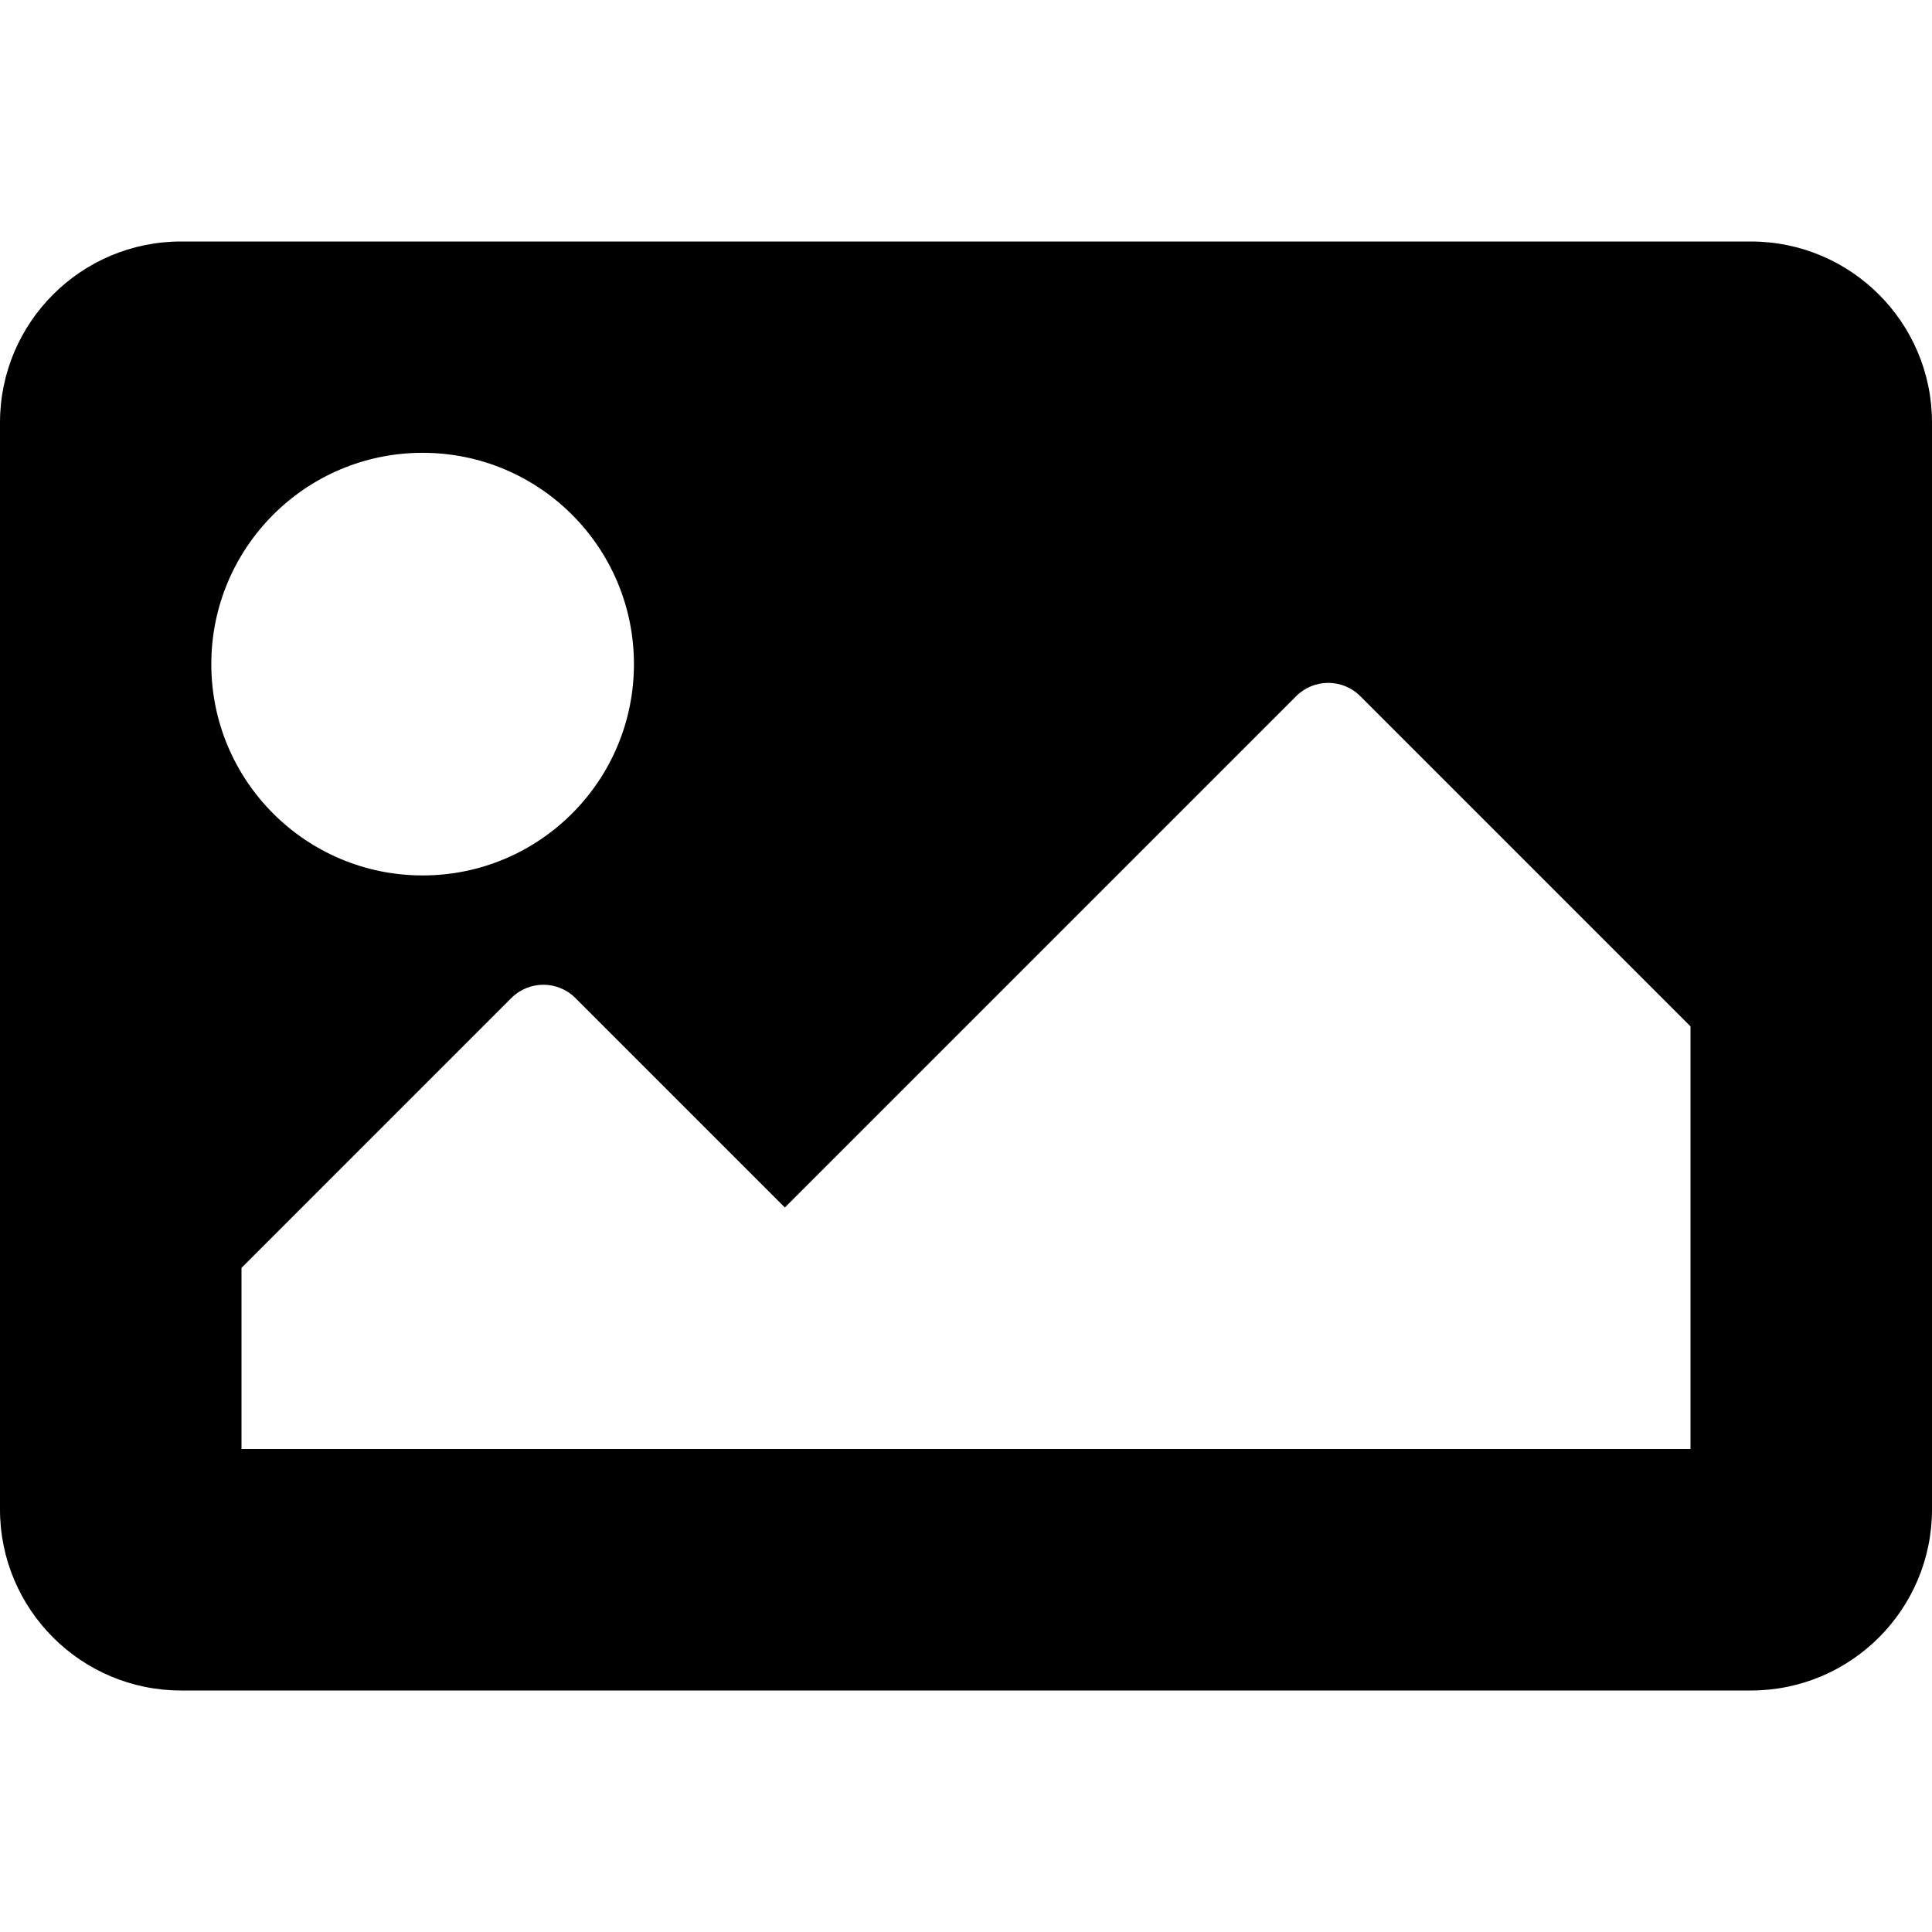
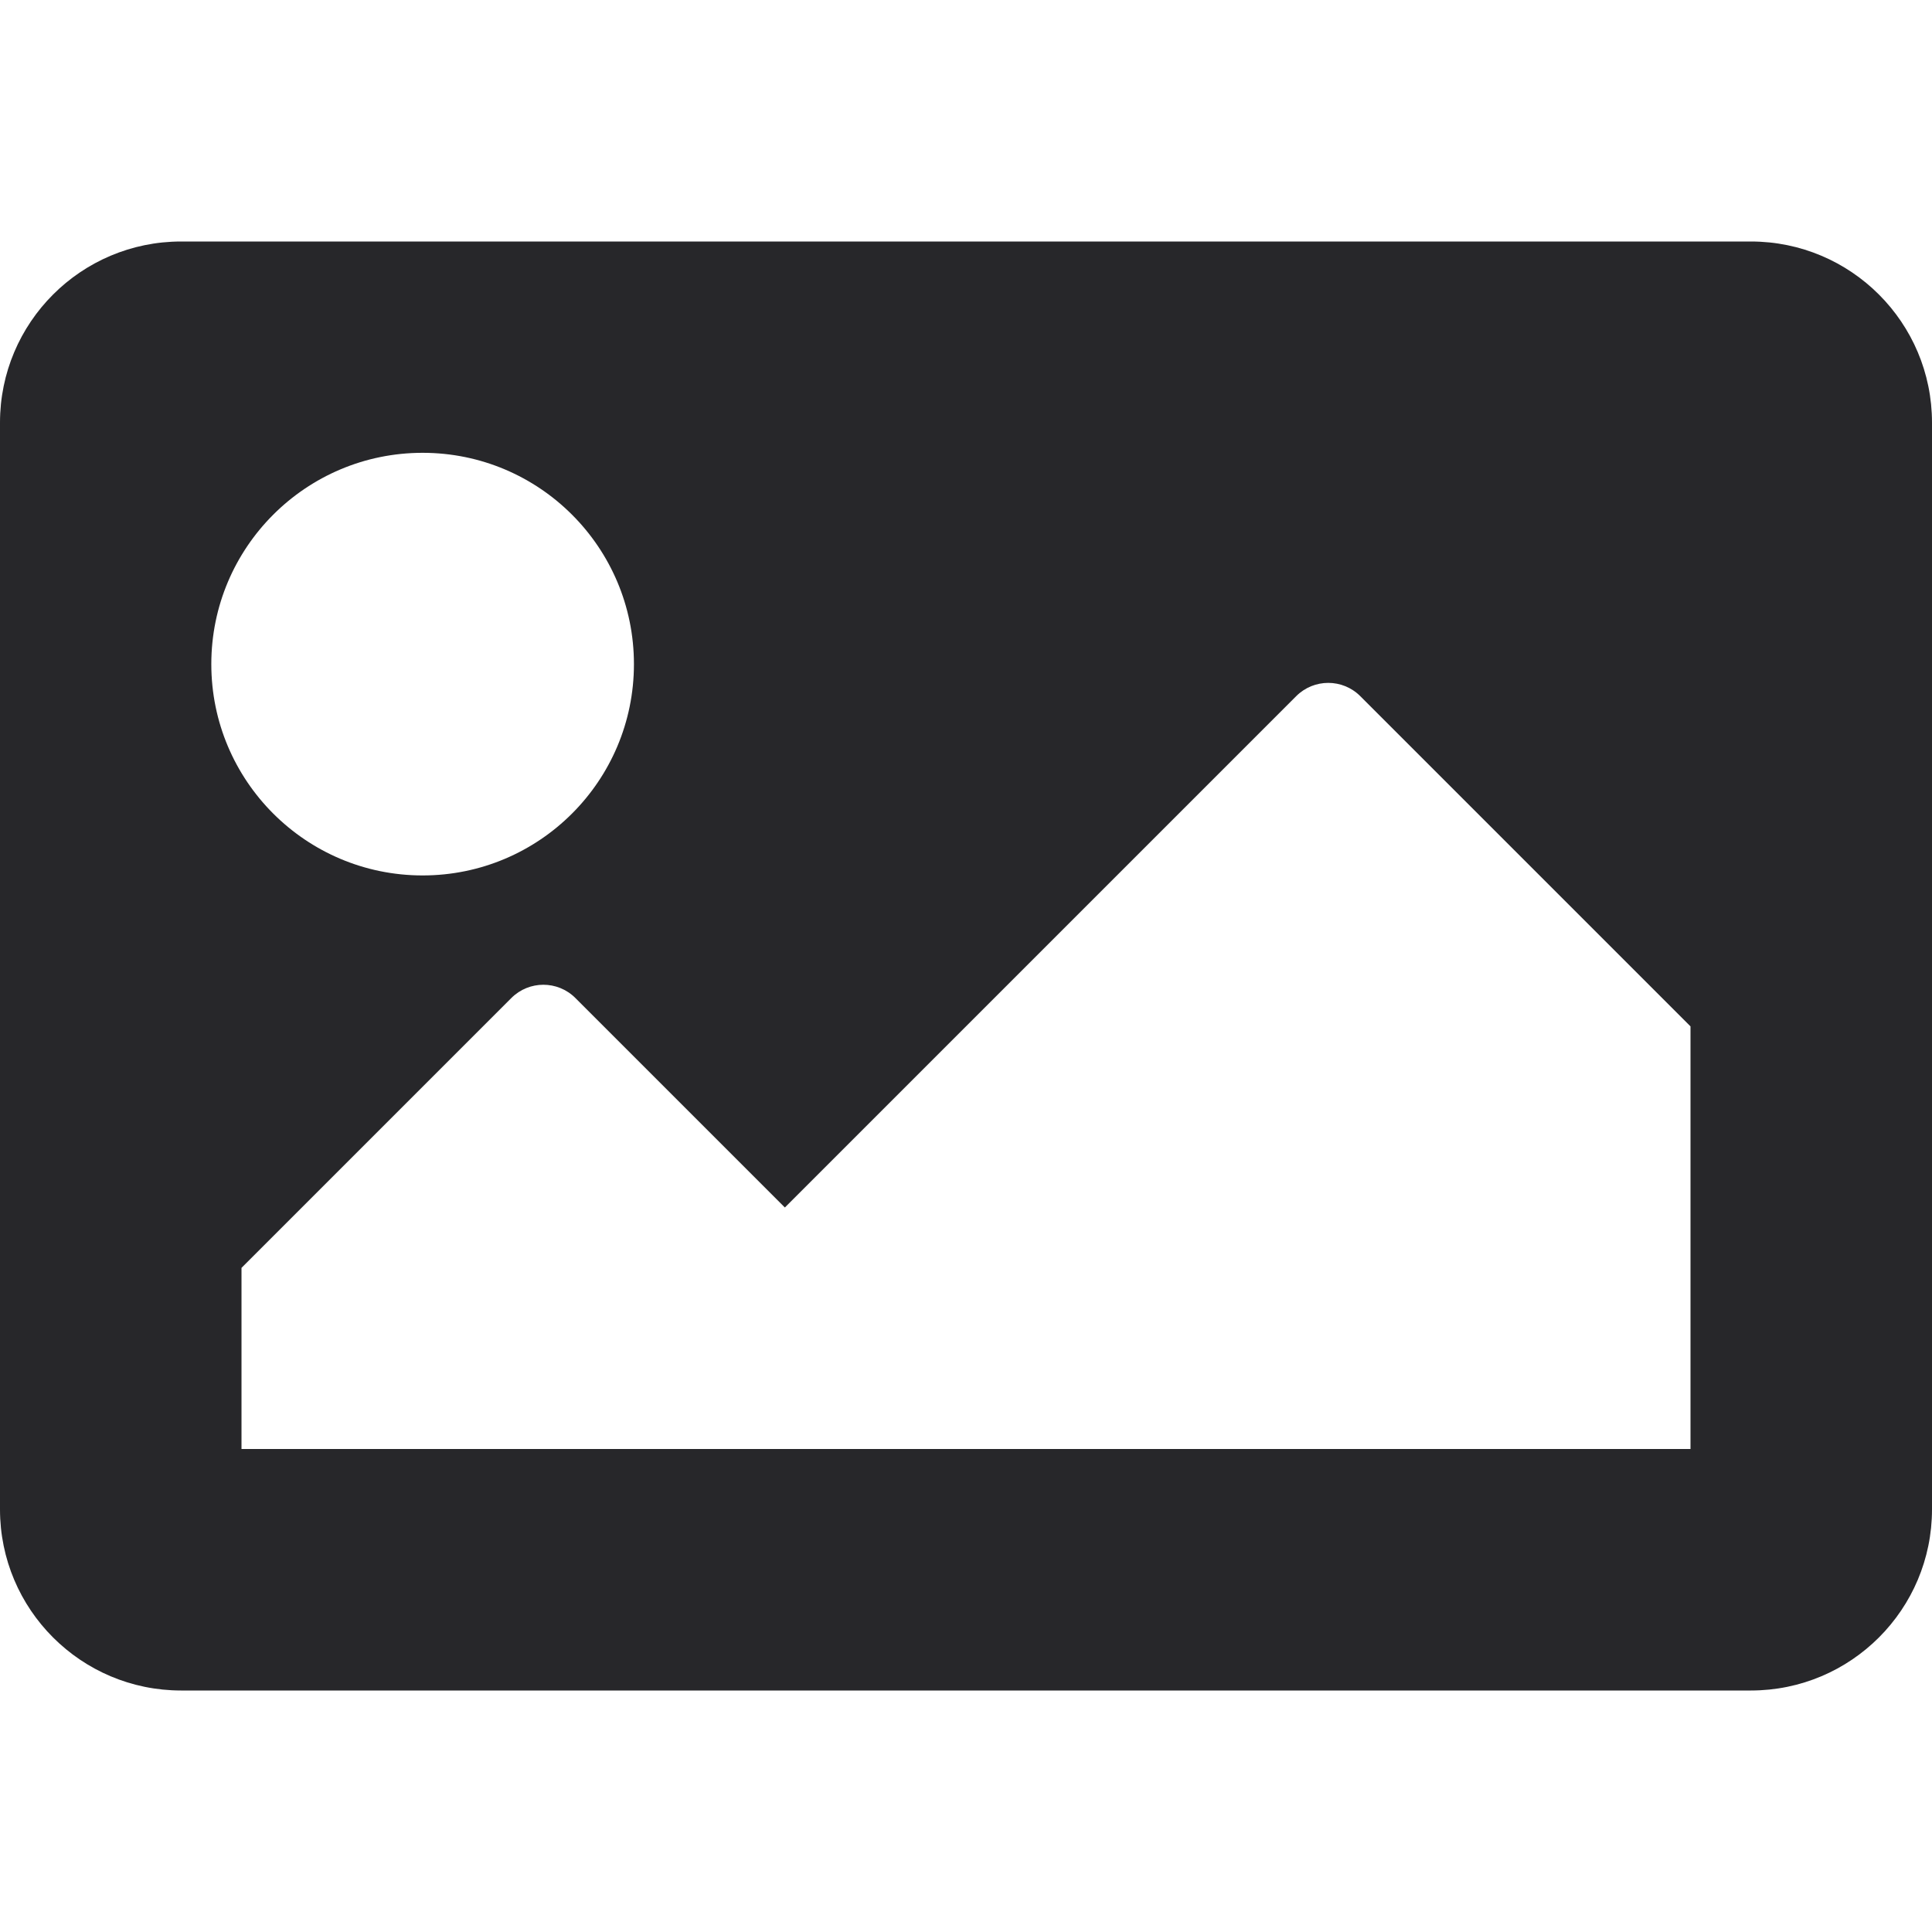
- <svg xmlns="http://www.w3.org/2000/svg" viewBox="0 0 512 512">
+ <svg xmlns="http://www.w3.org/2000/svg" fill="#27272a" viewBox="0 0 512 512">
  <path d="M464 448H48c-26.51 0-48-21.49-48-48V112c0-26.51 21.49-48 48-48h416c26.51 0 48 21.49 48 48v288c0 26.51-21.49 48-48 48zM112 120c-30.928 0-56 25.072-56 56s25.072 56 56 56 56-25.072 56-56-25.072-56-56-56zM64 384h384V272l-87.515-87.515c-4.686-4.686-12.284-4.686-16.971 0L208 320l-55.515-55.515c-4.686-4.686-12.284-4.686-16.971 0L64 336v48z" />
</svg>
